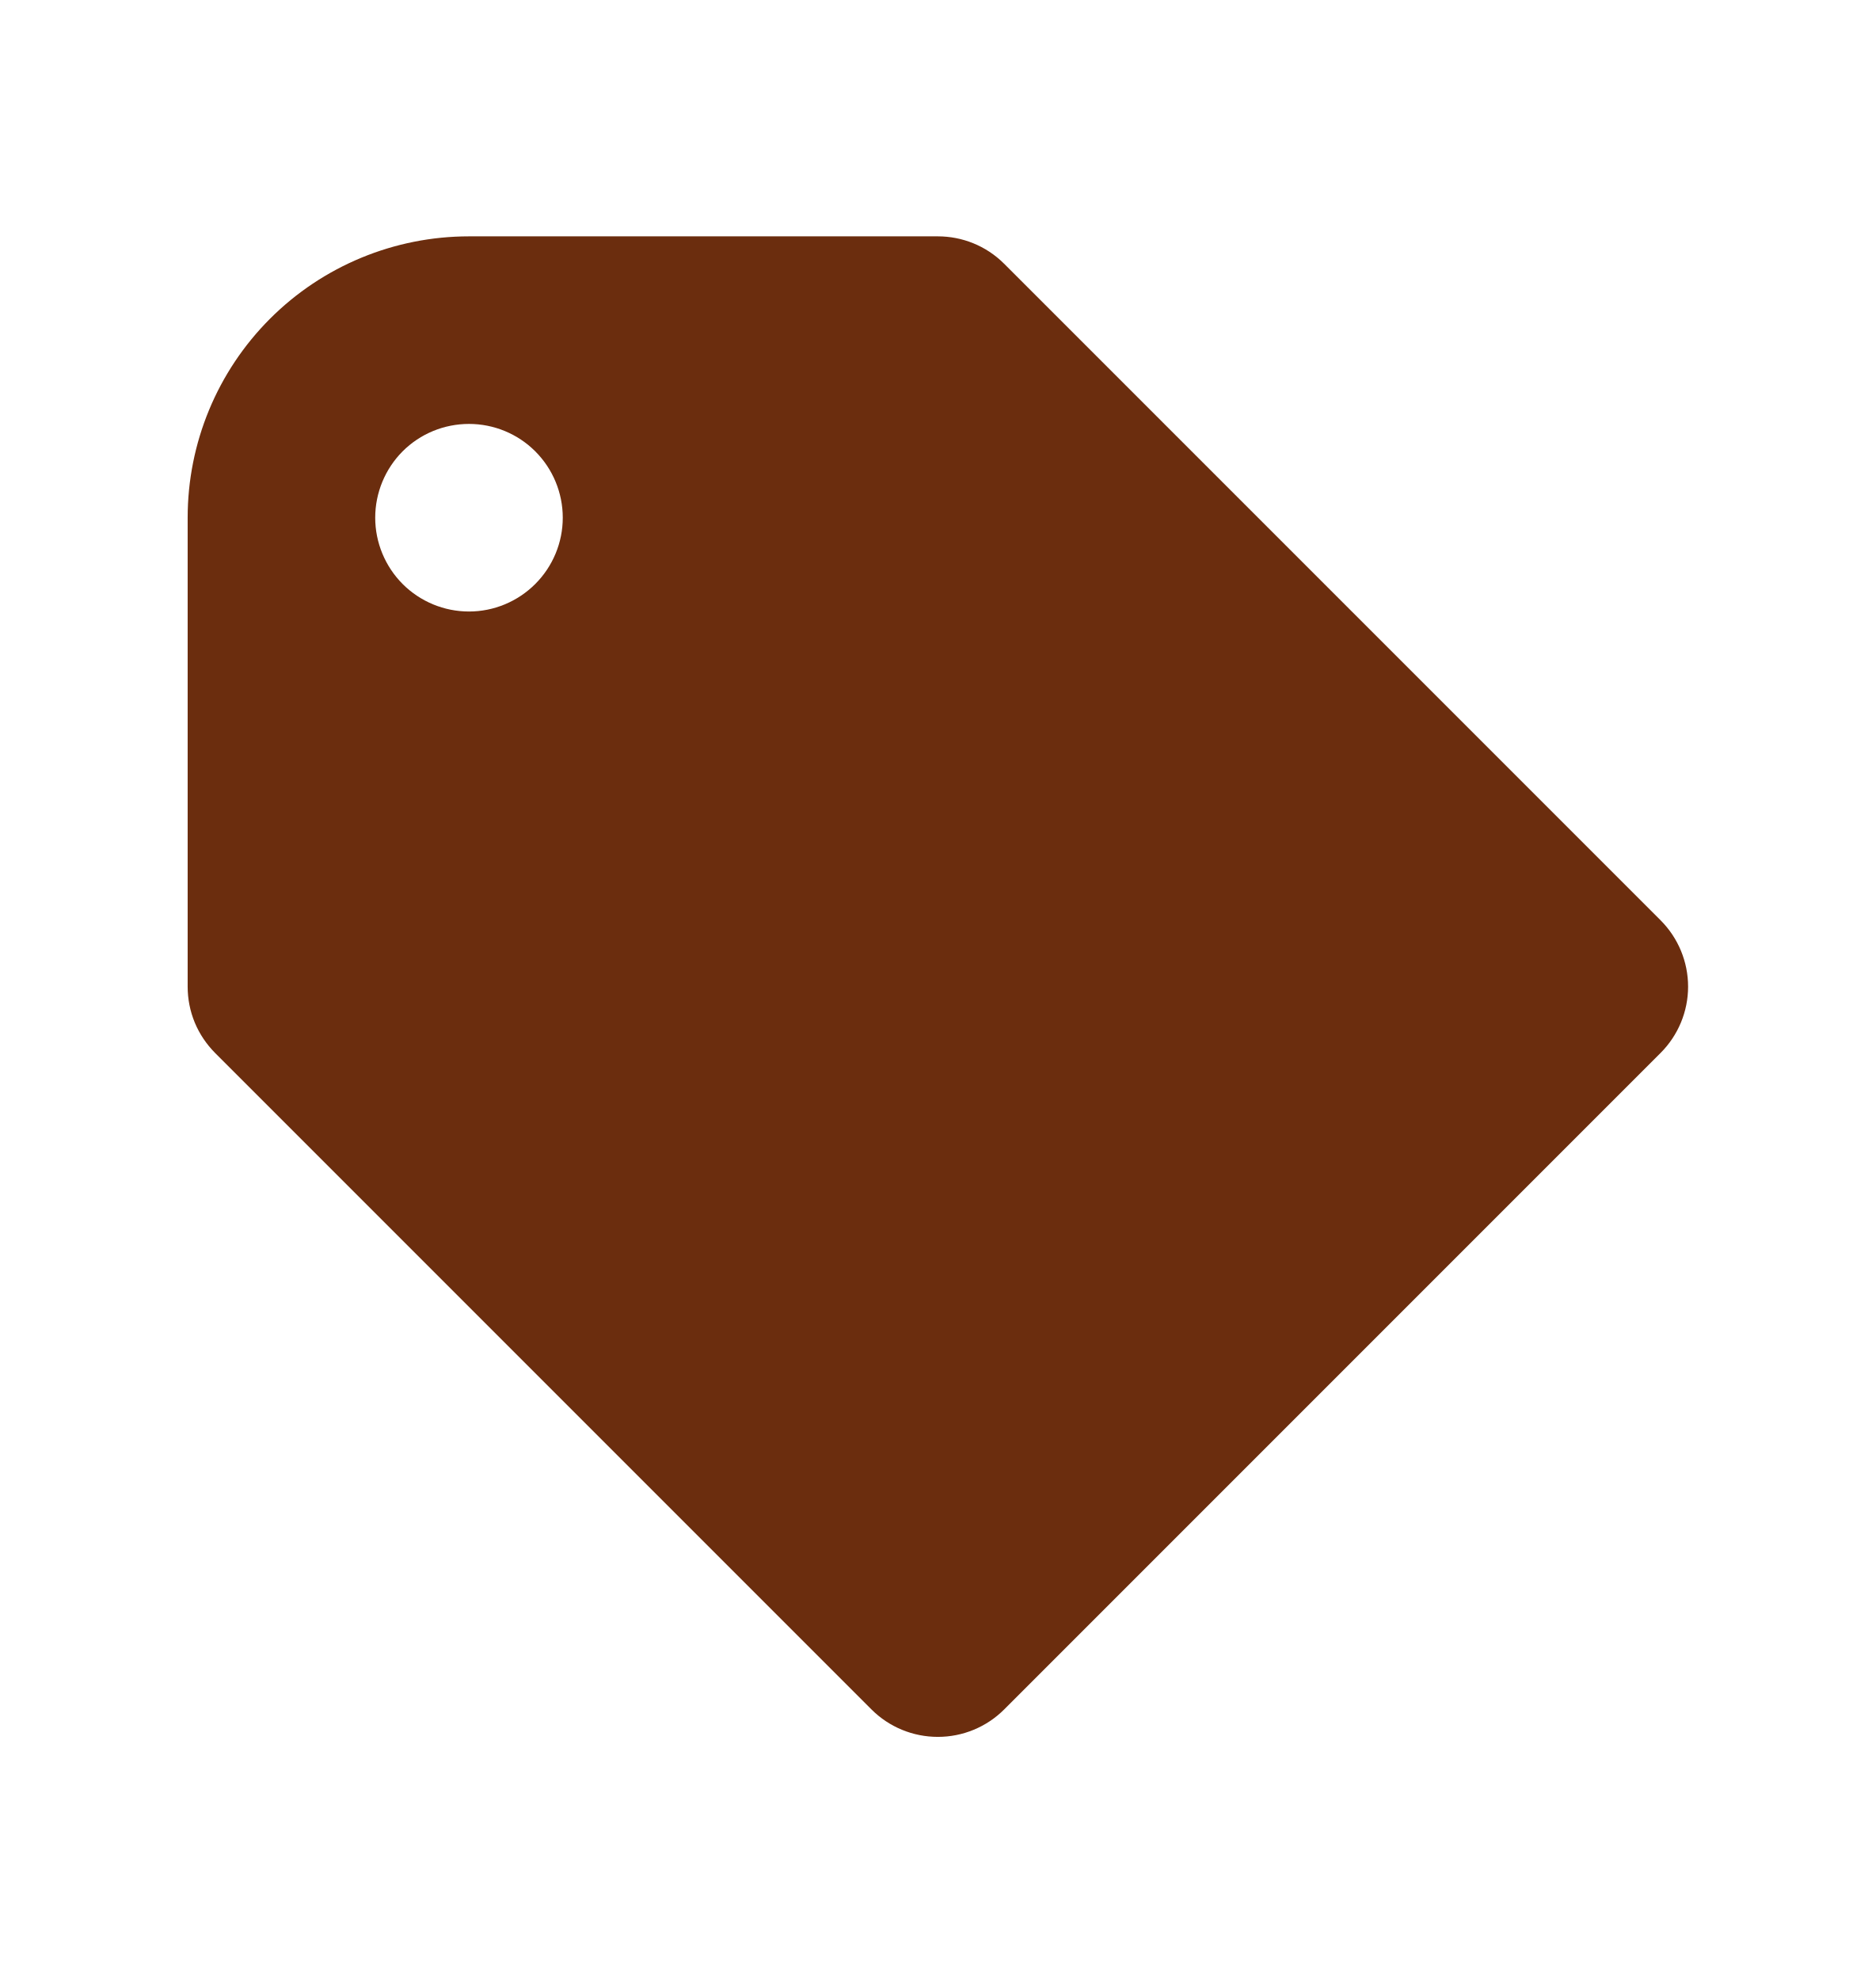
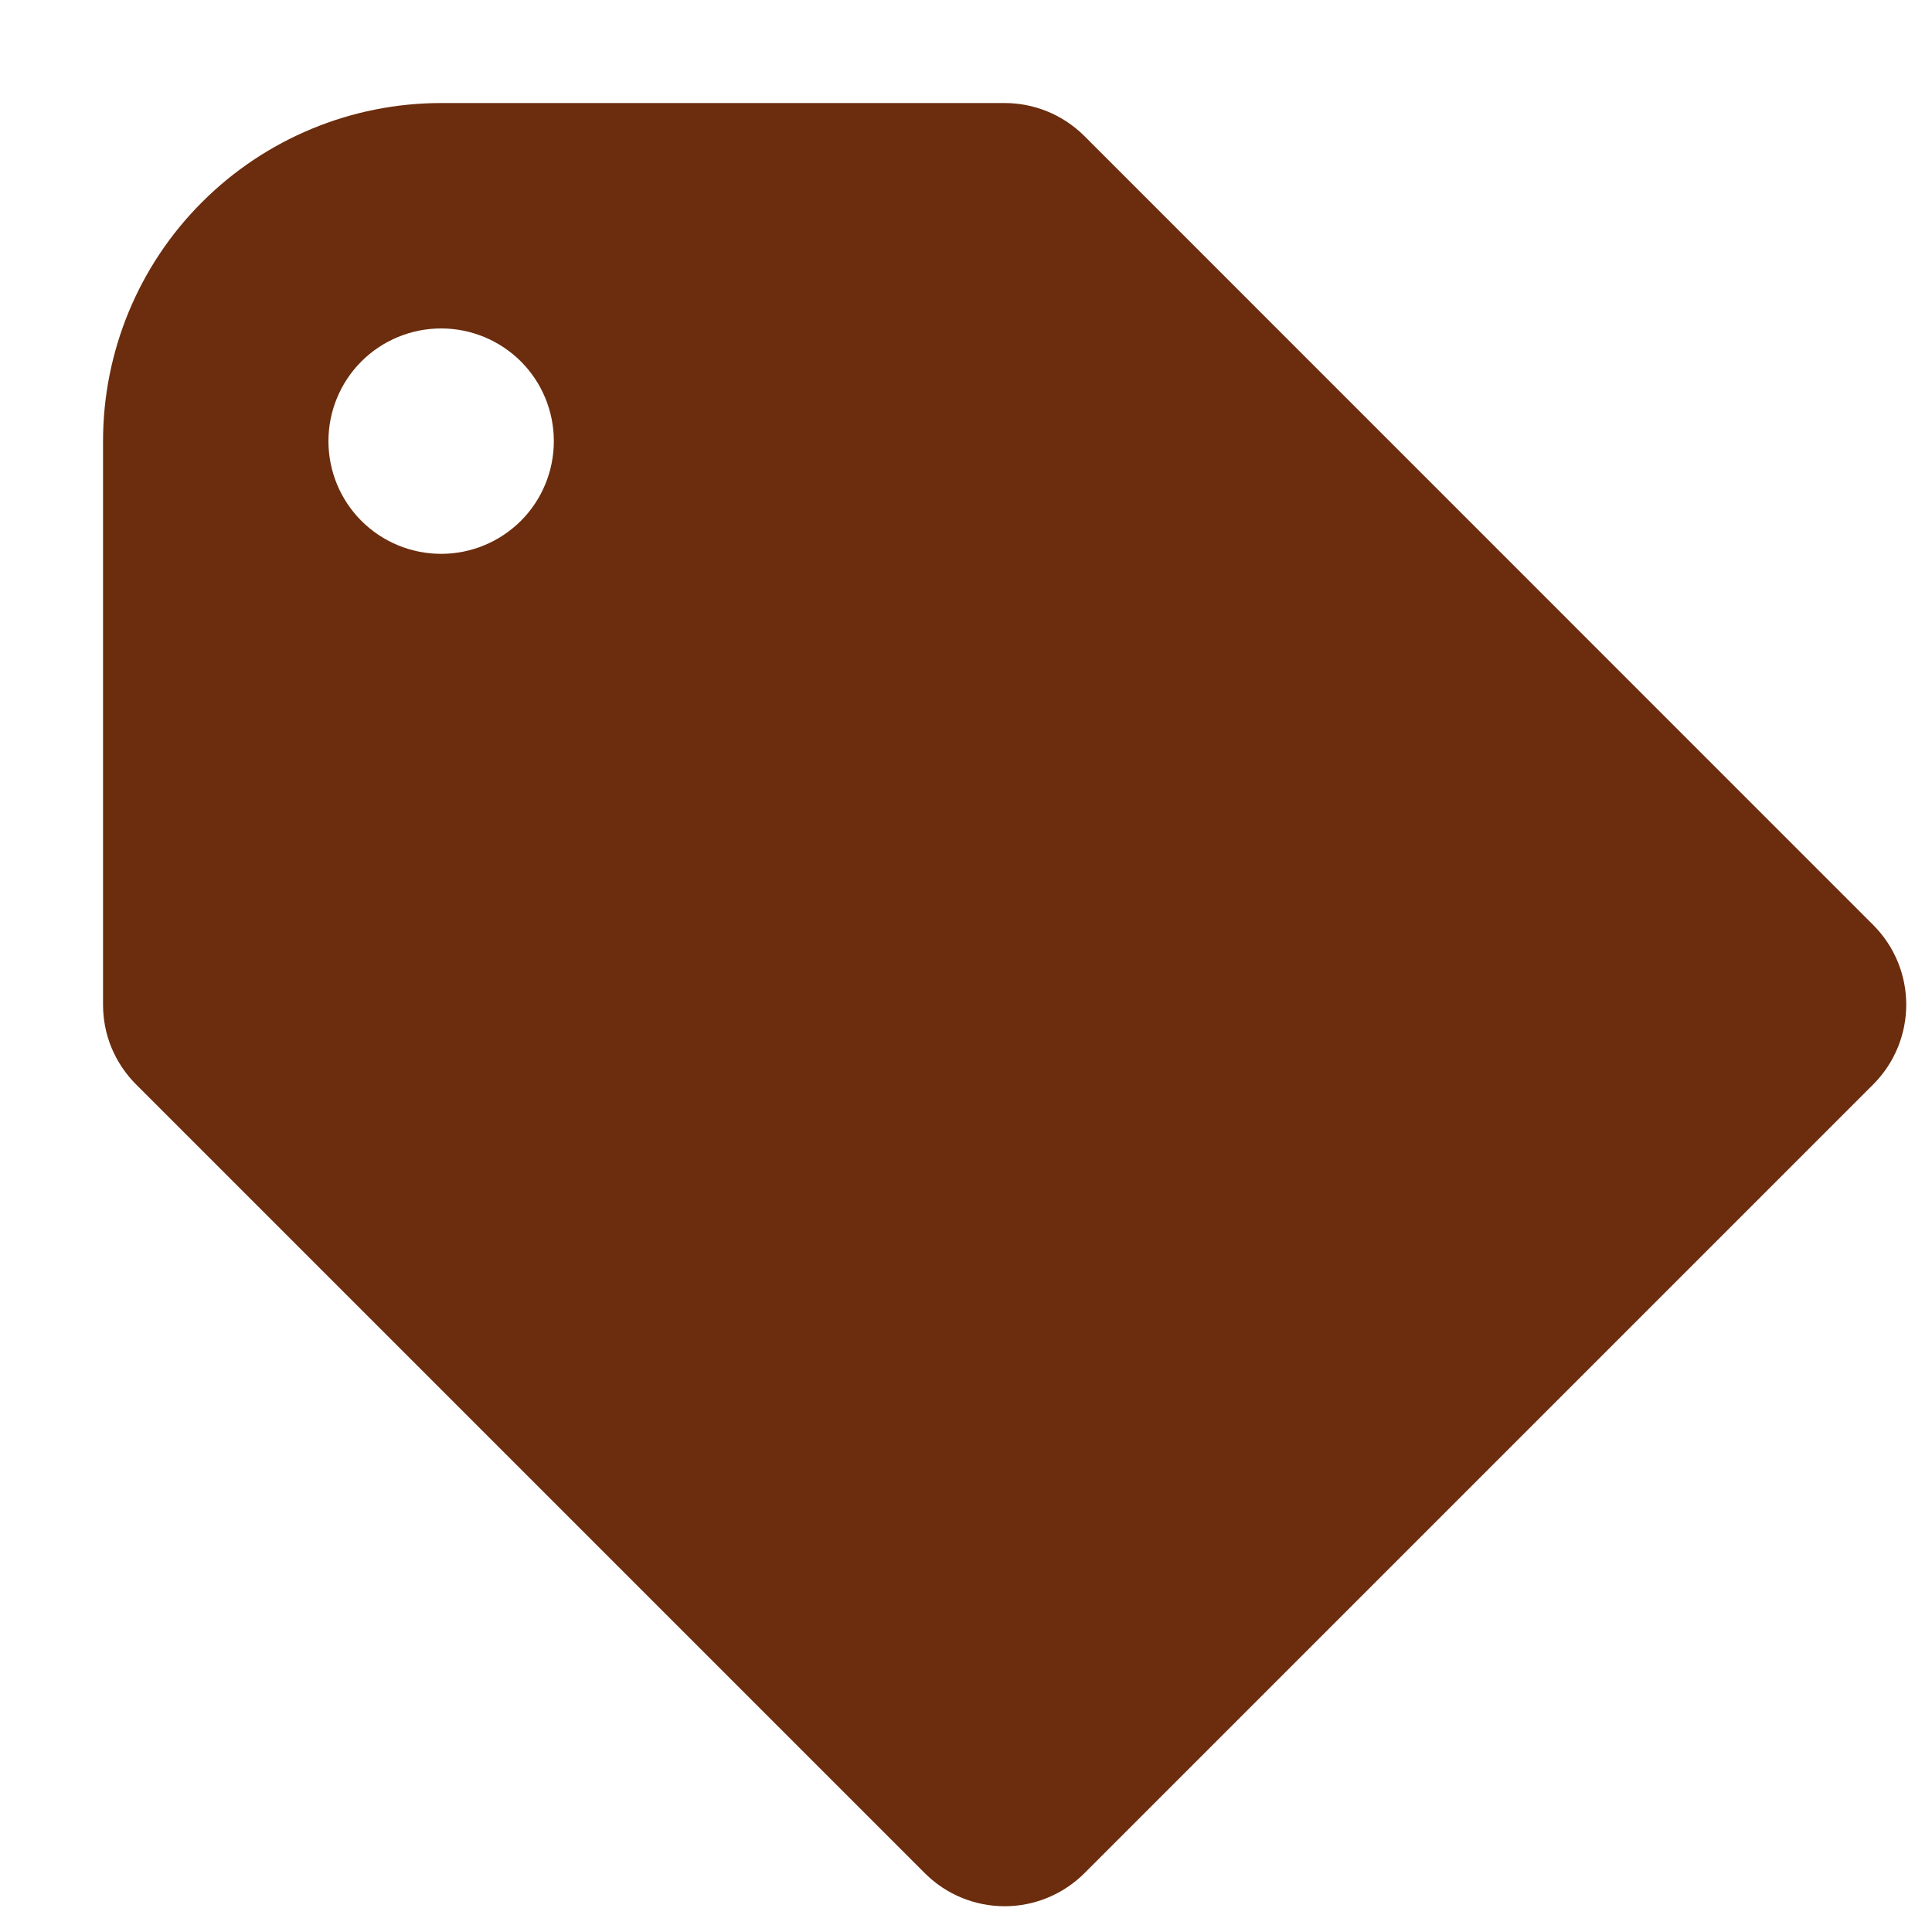
- <svg xmlns="http://www.w3.org/2000/svg" width="18" height="19" viewBox="0 0 18 19" fill="none">
-   <path fill-rule="evenodd" clip-rule="evenodd" d="M15.937 8.831C16.106 9 16.201 9.229 16.201 9.468C16.201 9.706 16.106 9.935 15.937 10.104L9.637 16.404C9.468 16.573 9.239 16.667 9.001 16.667C8.762 16.667 8.533 16.573 8.364 16.404L2.064 10.104C1.981 10.02 1.914 9.921 1.869 9.812C1.824 9.703 1.801 9.586 1.801 9.468V4.968C1.801 4.251 2.085 3.565 2.592 3.058C3.098 2.552 3.785 2.268 4.501 2.268H9.001C9.231 2.268 9.462 2.356 9.637 2.531L15.937 8.831ZM4.501 5.868C4.739 5.868 4.968 5.773 5.137 5.604C5.306 5.435 5.401 5.206 5.401 4.968C5.401 4.729 5.306 4.5 5.137 4.331C4.968 4.162 4.739 4.068 4.501 4.068C4.262 4.068 4.033 4.162 3.864 4.331C3.696 4.5 3.601 4.729 3.601 4.968C3.601 5.206 3.696 5.435 3.864 5.604C4.033 5.773 4.262 5.868 4.501 5.868Z" fill="#6B2D0E" />
+ <svg xmlns="http://www.w3.org/2000/svg" width="15" height="15" viewBox="0 0 15 15" fill="none">
+   <path fill-rule="evenodd" clip-rule="evenodd" d="M14.544 7.182C14.708 7.346 14.8 7.568 14.8 7.8C14.8 8.032 14.708 8.255 14.544 8.419L8.419 14.544C8.254 14.708 8.032 14.8 7.8 14.8C7.568 14.8 7.345 14.708 7.181 14.544L1.056 8.419C0.975 8.338 0.91 8.241 0.866 8.135C0.822 8.029 0.8 7.915 0.8 7.8V3.425C0.8 2.729 1.076 2.061 1.569 1.569C2.061 1.077 2.729 0.8 3.425 0.8H7.8C8.024 0.8 8.248 0.886 8.419 1.056L14.544 7.182ZM3.425 4.3C3.657 4.3 3.879 4.208 4.044 4.044C4.208 3.88 4.3 3.657 4.3 3.425C4.3 3.193 4.208 2.97 4.044 2.806C3.879 2.642 3.657 2.55 3.425 2.55C3.193 2.55 2.97 2.642 2.806 2.806C2.642 2.97 2.55 3.193 2.55 3.425C2.55 3.657 2.642 3.88 2.806 4.044C2.97 4.208 3.193 4.3 3.425 4.3Z" fill="#6B2D0E" />
</svg>
